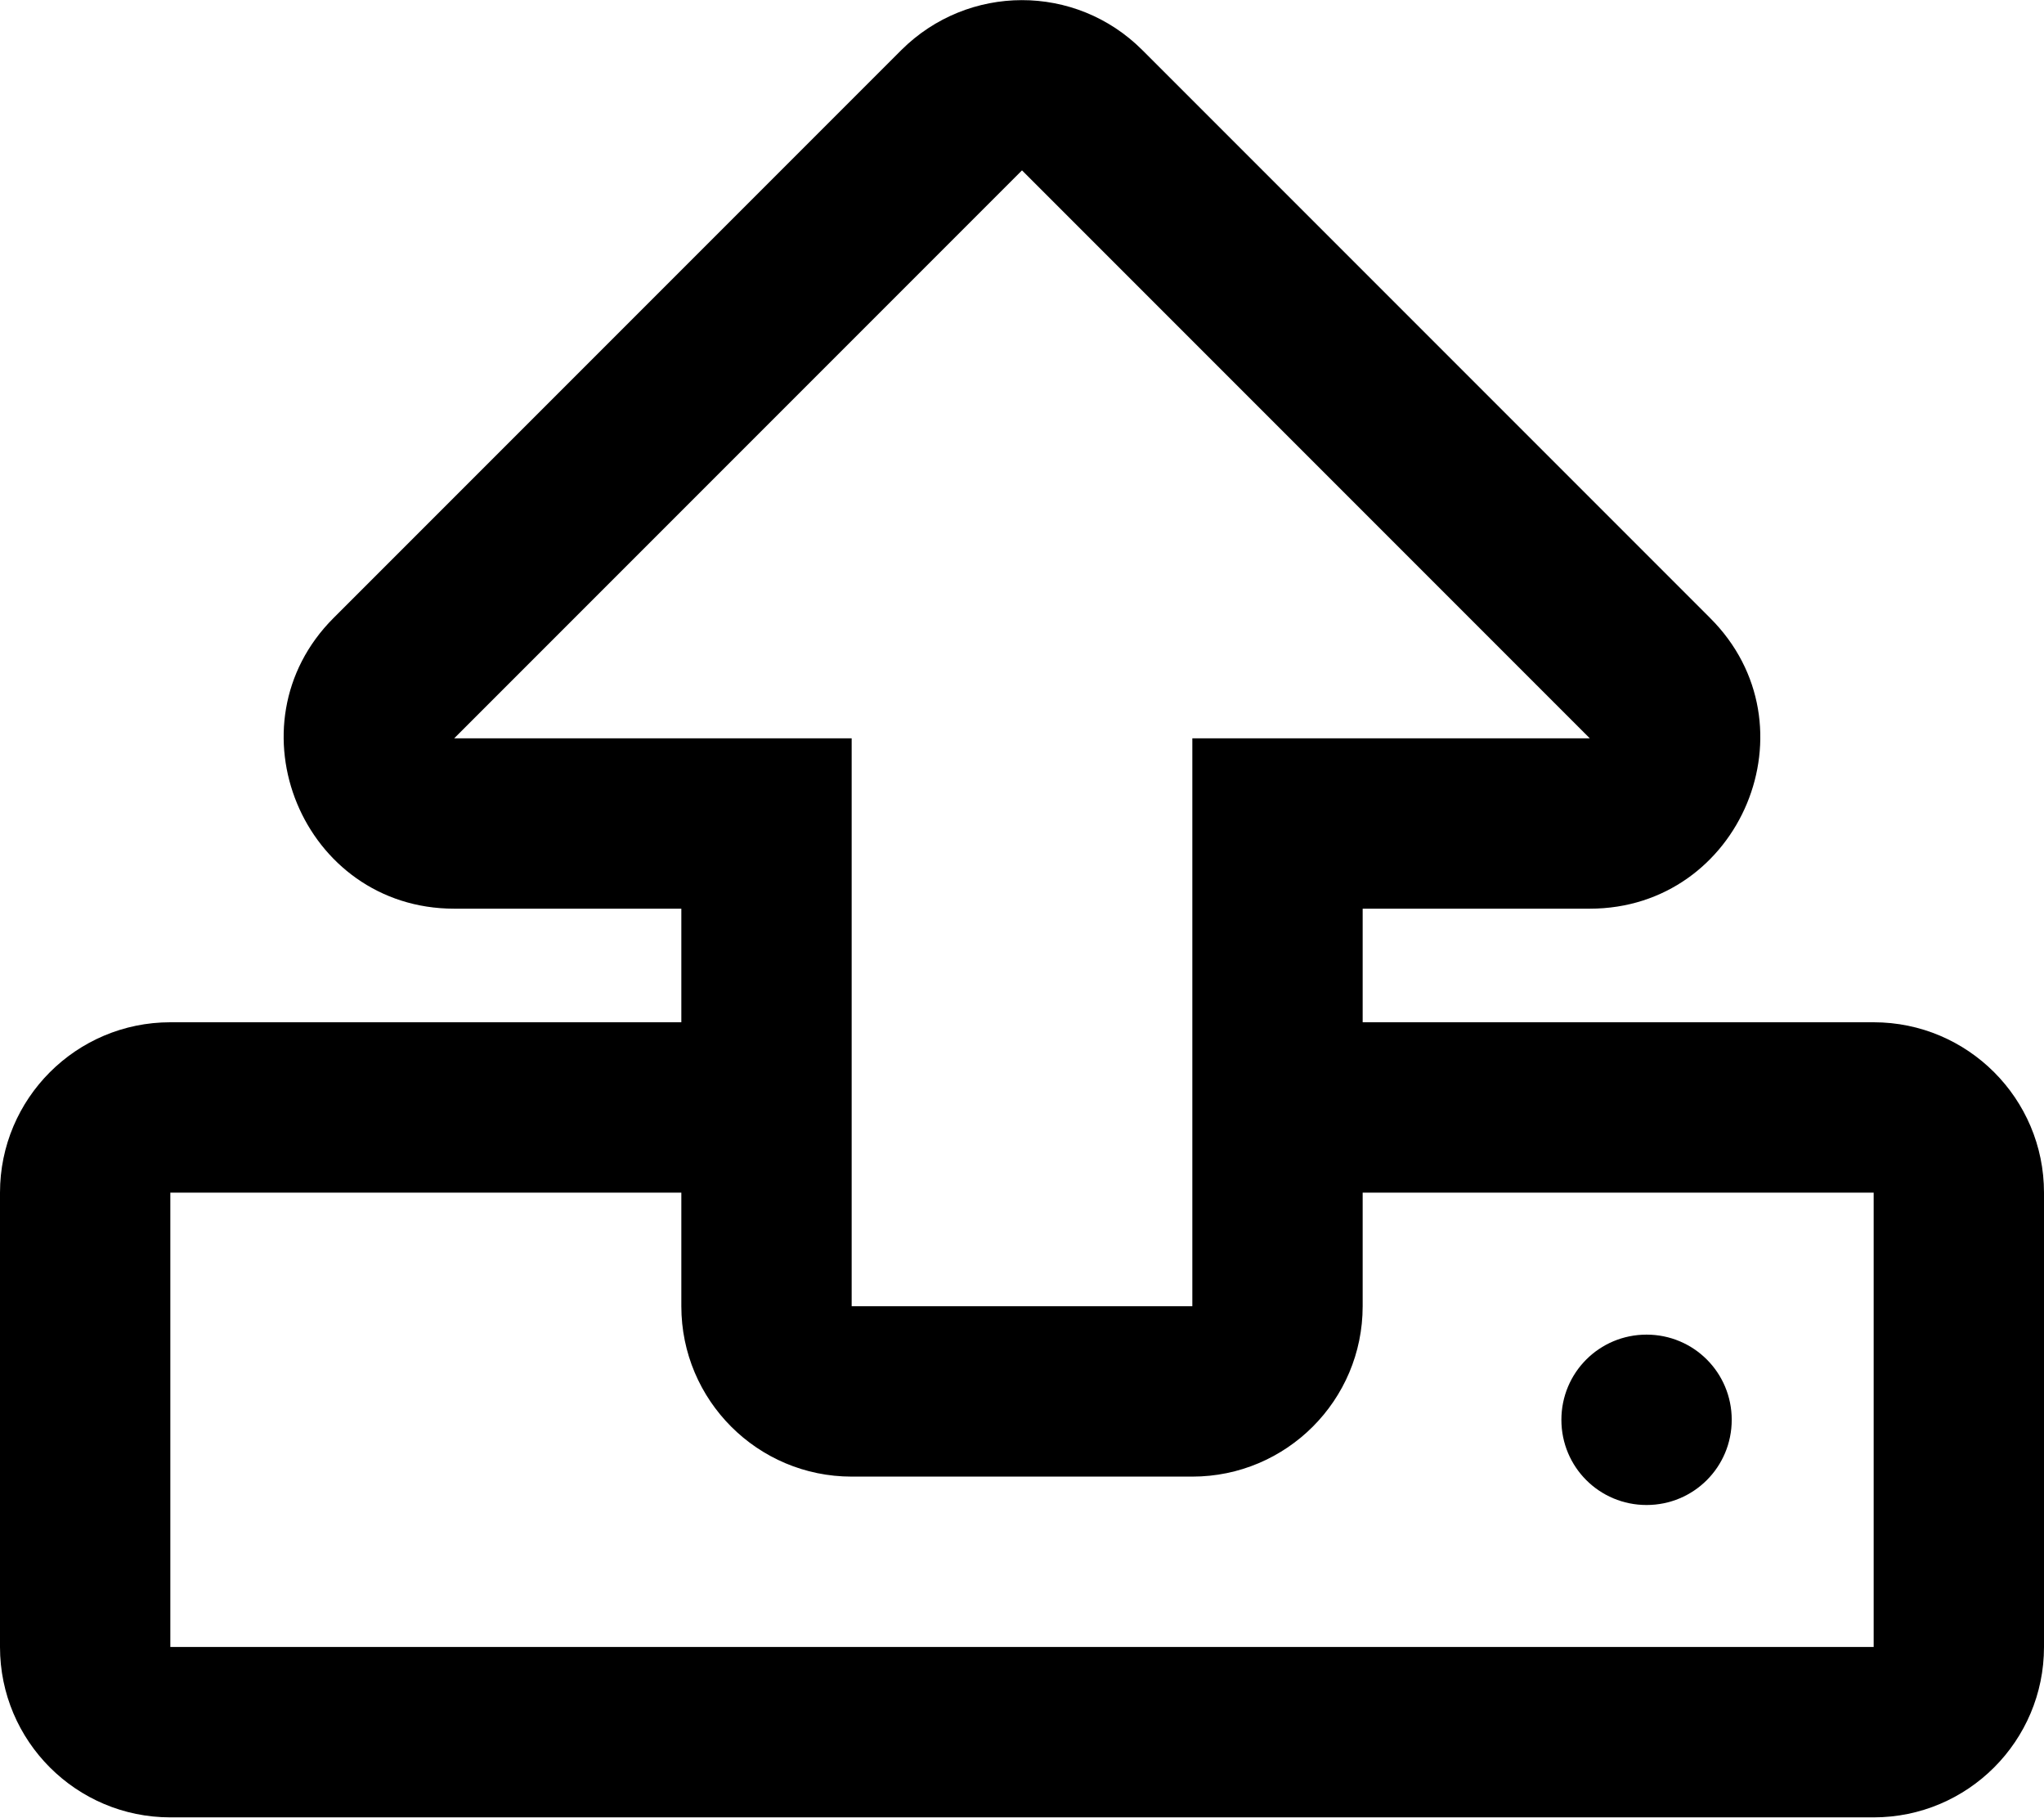
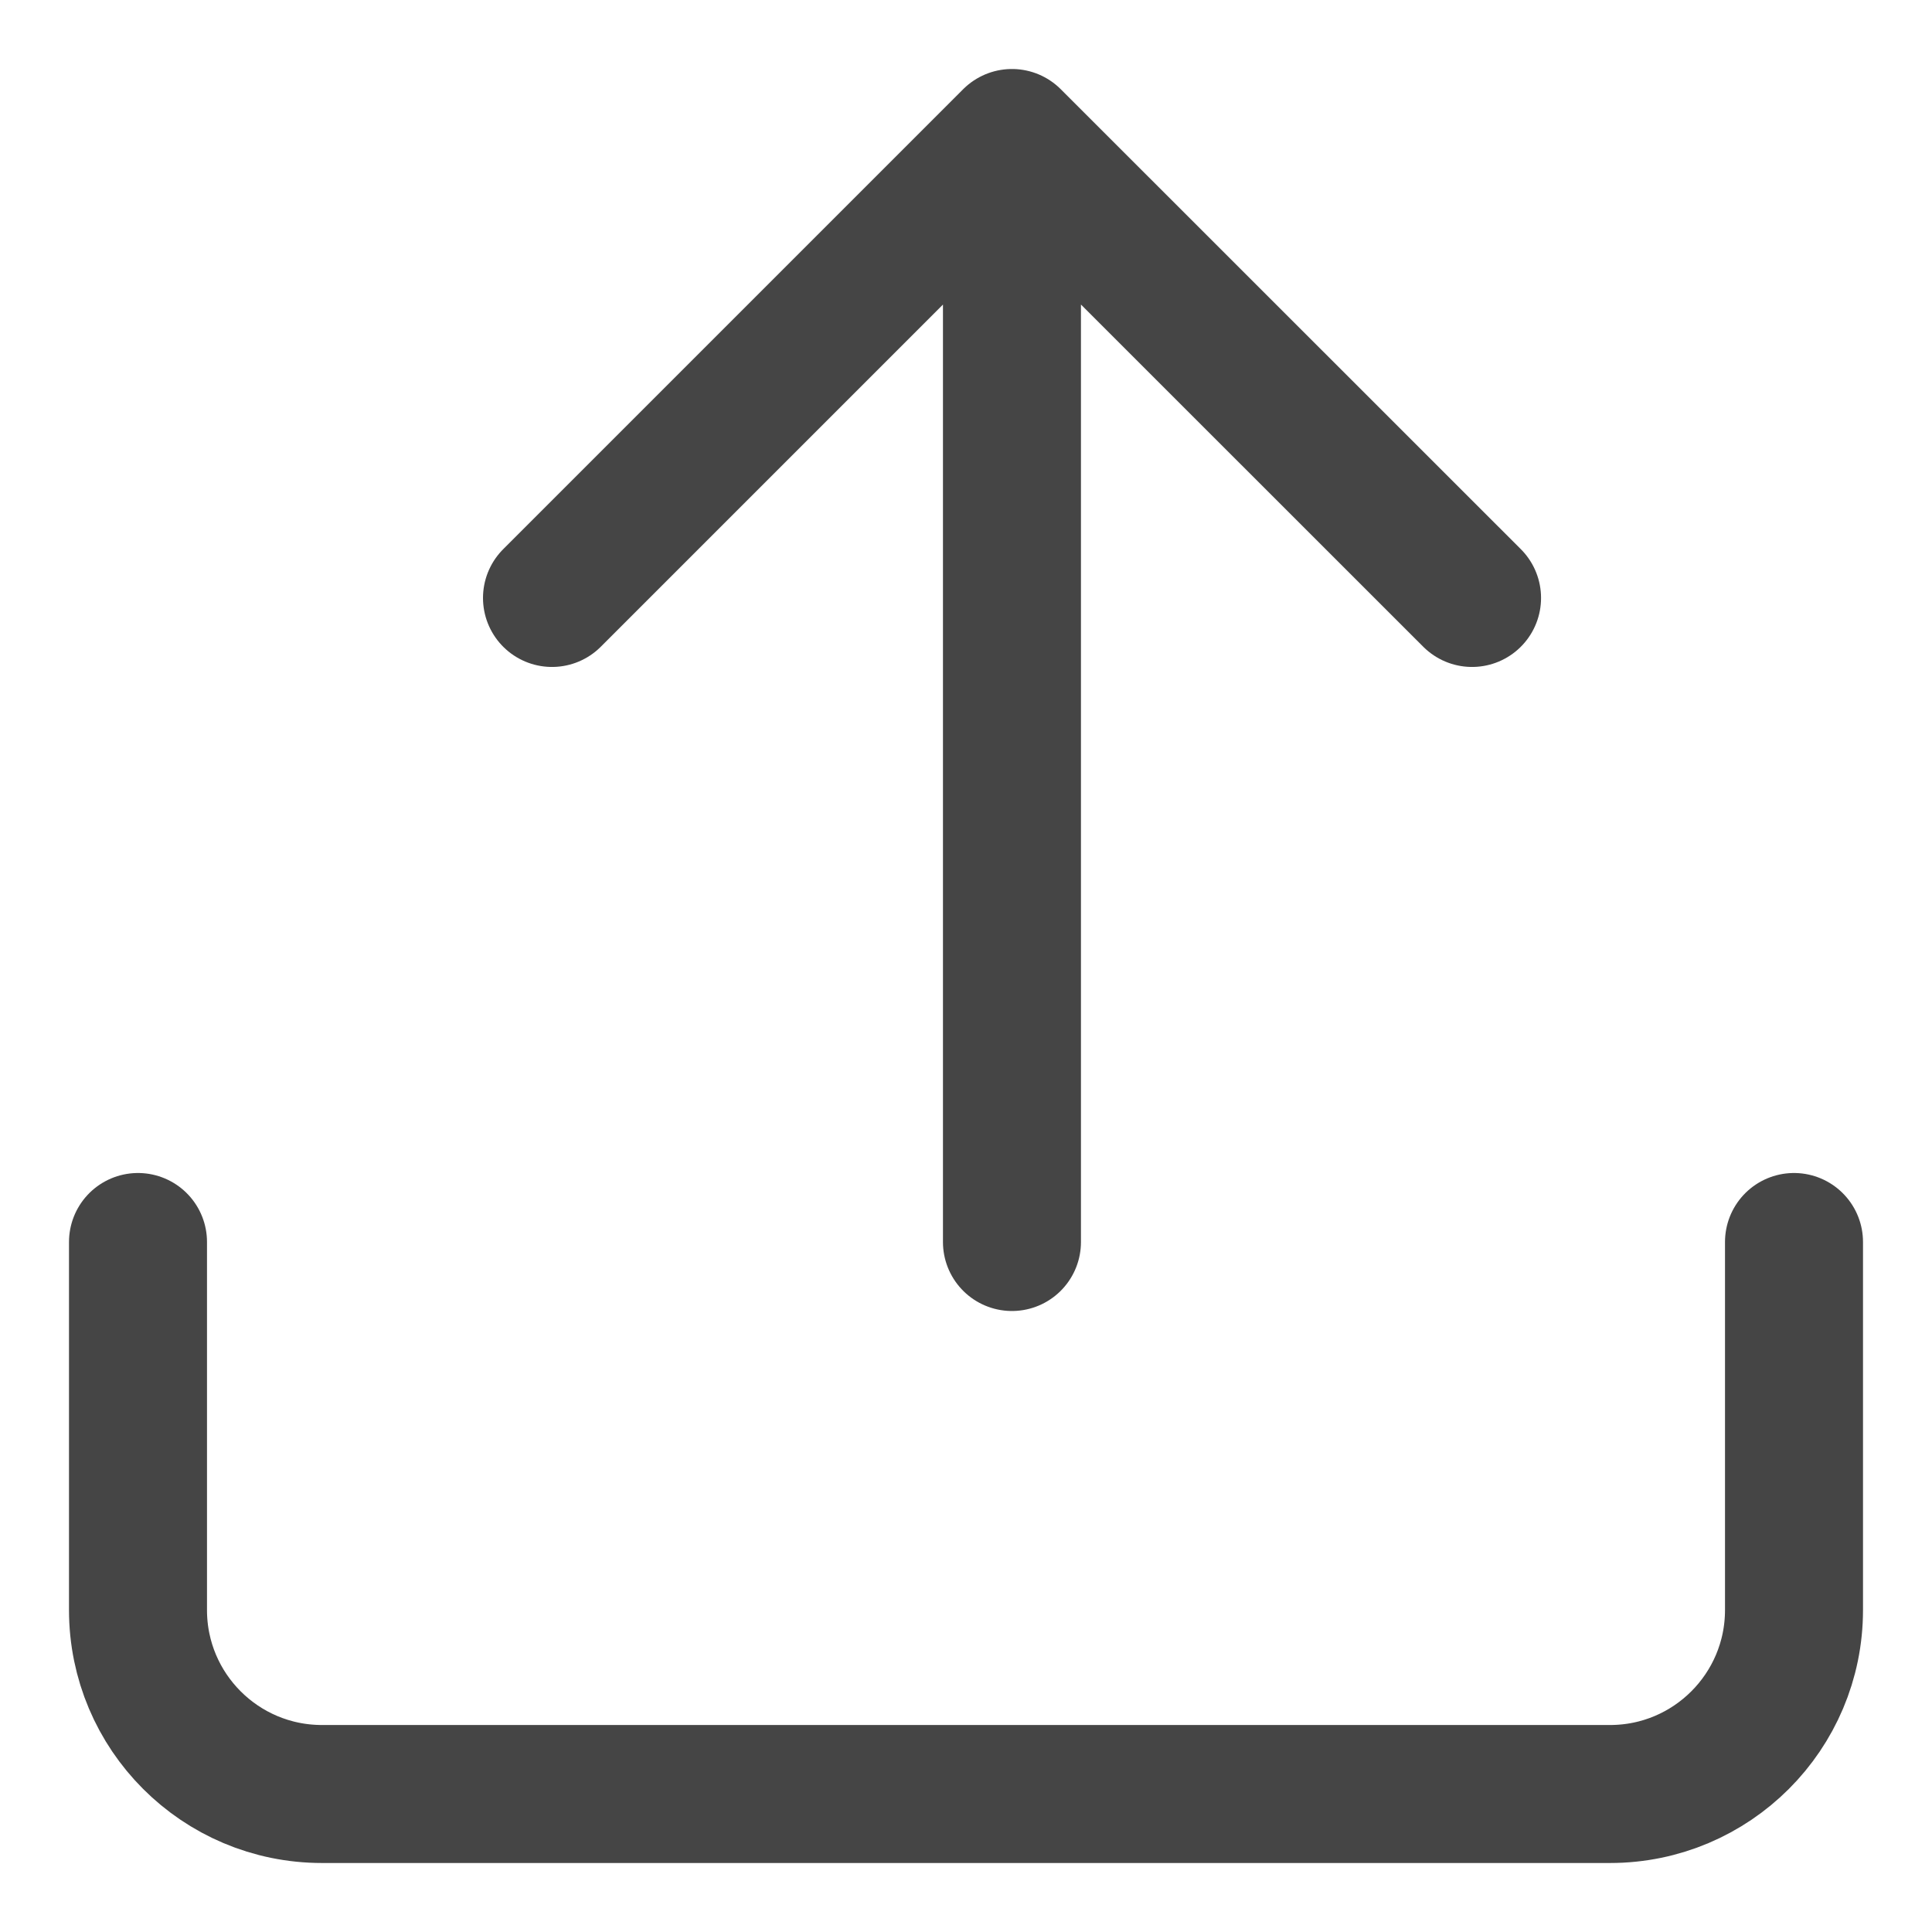
- <svg xmlns="http://www.w3.org/2000/svg" viewBox="0 0 576 512">
-   <path d="M528 288H384v-32h64c42.6 0 64.2-51.7 33.9-81.9l-160-160c-18.8-18.8-49.1-18.7-67.9 0l-160 160c-30.1 30.1-8.7 81.9 34 81.9h64v32H48c-26.5 0-48 21.5-48 48v128c0 26.5 21.5 48 48 48h480c26.5 0 48-21.5 48-48V336c0-26.5-21.5-48-48-48zm-400-80L288 48l160 160H336v160h-96V208H128zm400 256H48V336h144v32c0 26.5 21.5 48 48 48h96c26.5 0 48-21.5 48-48v-32h144v128zm-40-64c0 13.3-10.7 24-24 24s-24-10.7-24-24 10.7-24 24-24 24 10.7 24 24z" />
+ <svg xmlns="http://www.w3.org/2000/svg" width="14" height="14" viewBox="0 0 14 14">
+   <g fill="none" fill-rule="evenodd" stroke="#454545" stroke-linecap="round" stroke-linejoin="round" stroke-width="1">
+     <path d="M13 9v2.667c0 .736-.597 1.333-1.333 1.333H2.333A1.333 1.333 0 0 1 1 11.667V9M10.667 4.333L7.333 1 4 4.333M7.333 1v8" />
+   </g>
</svg>
